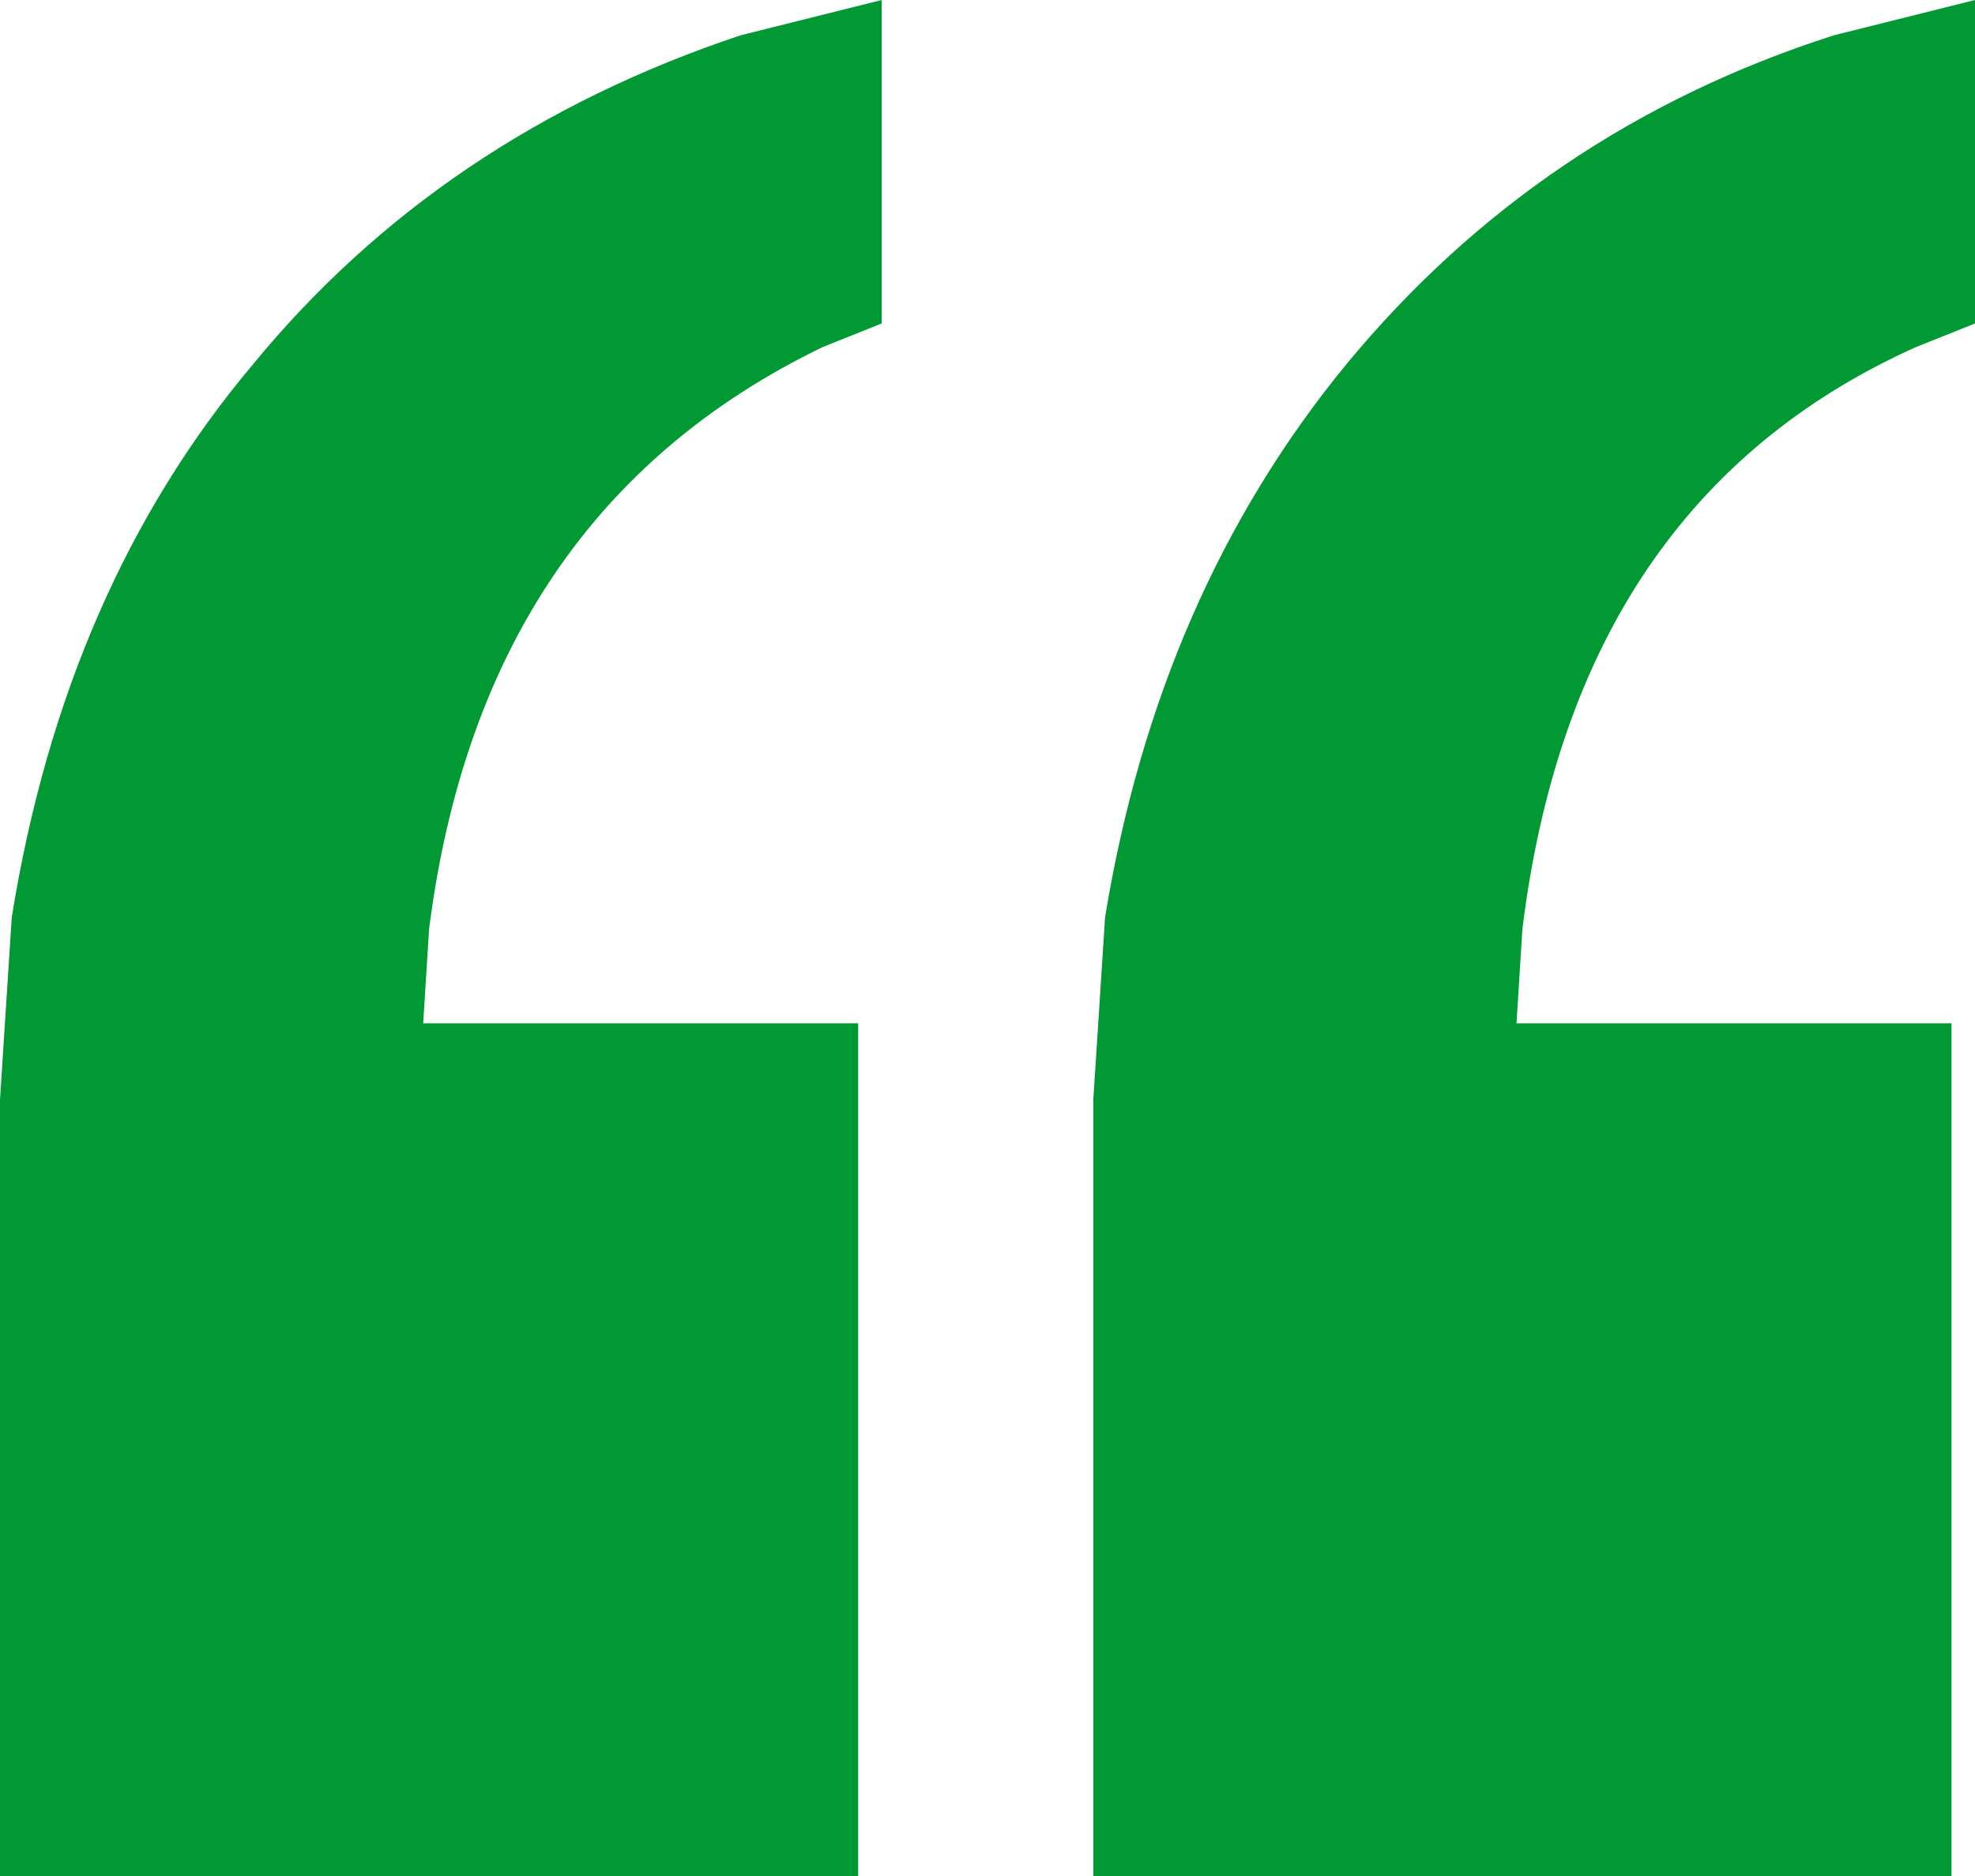
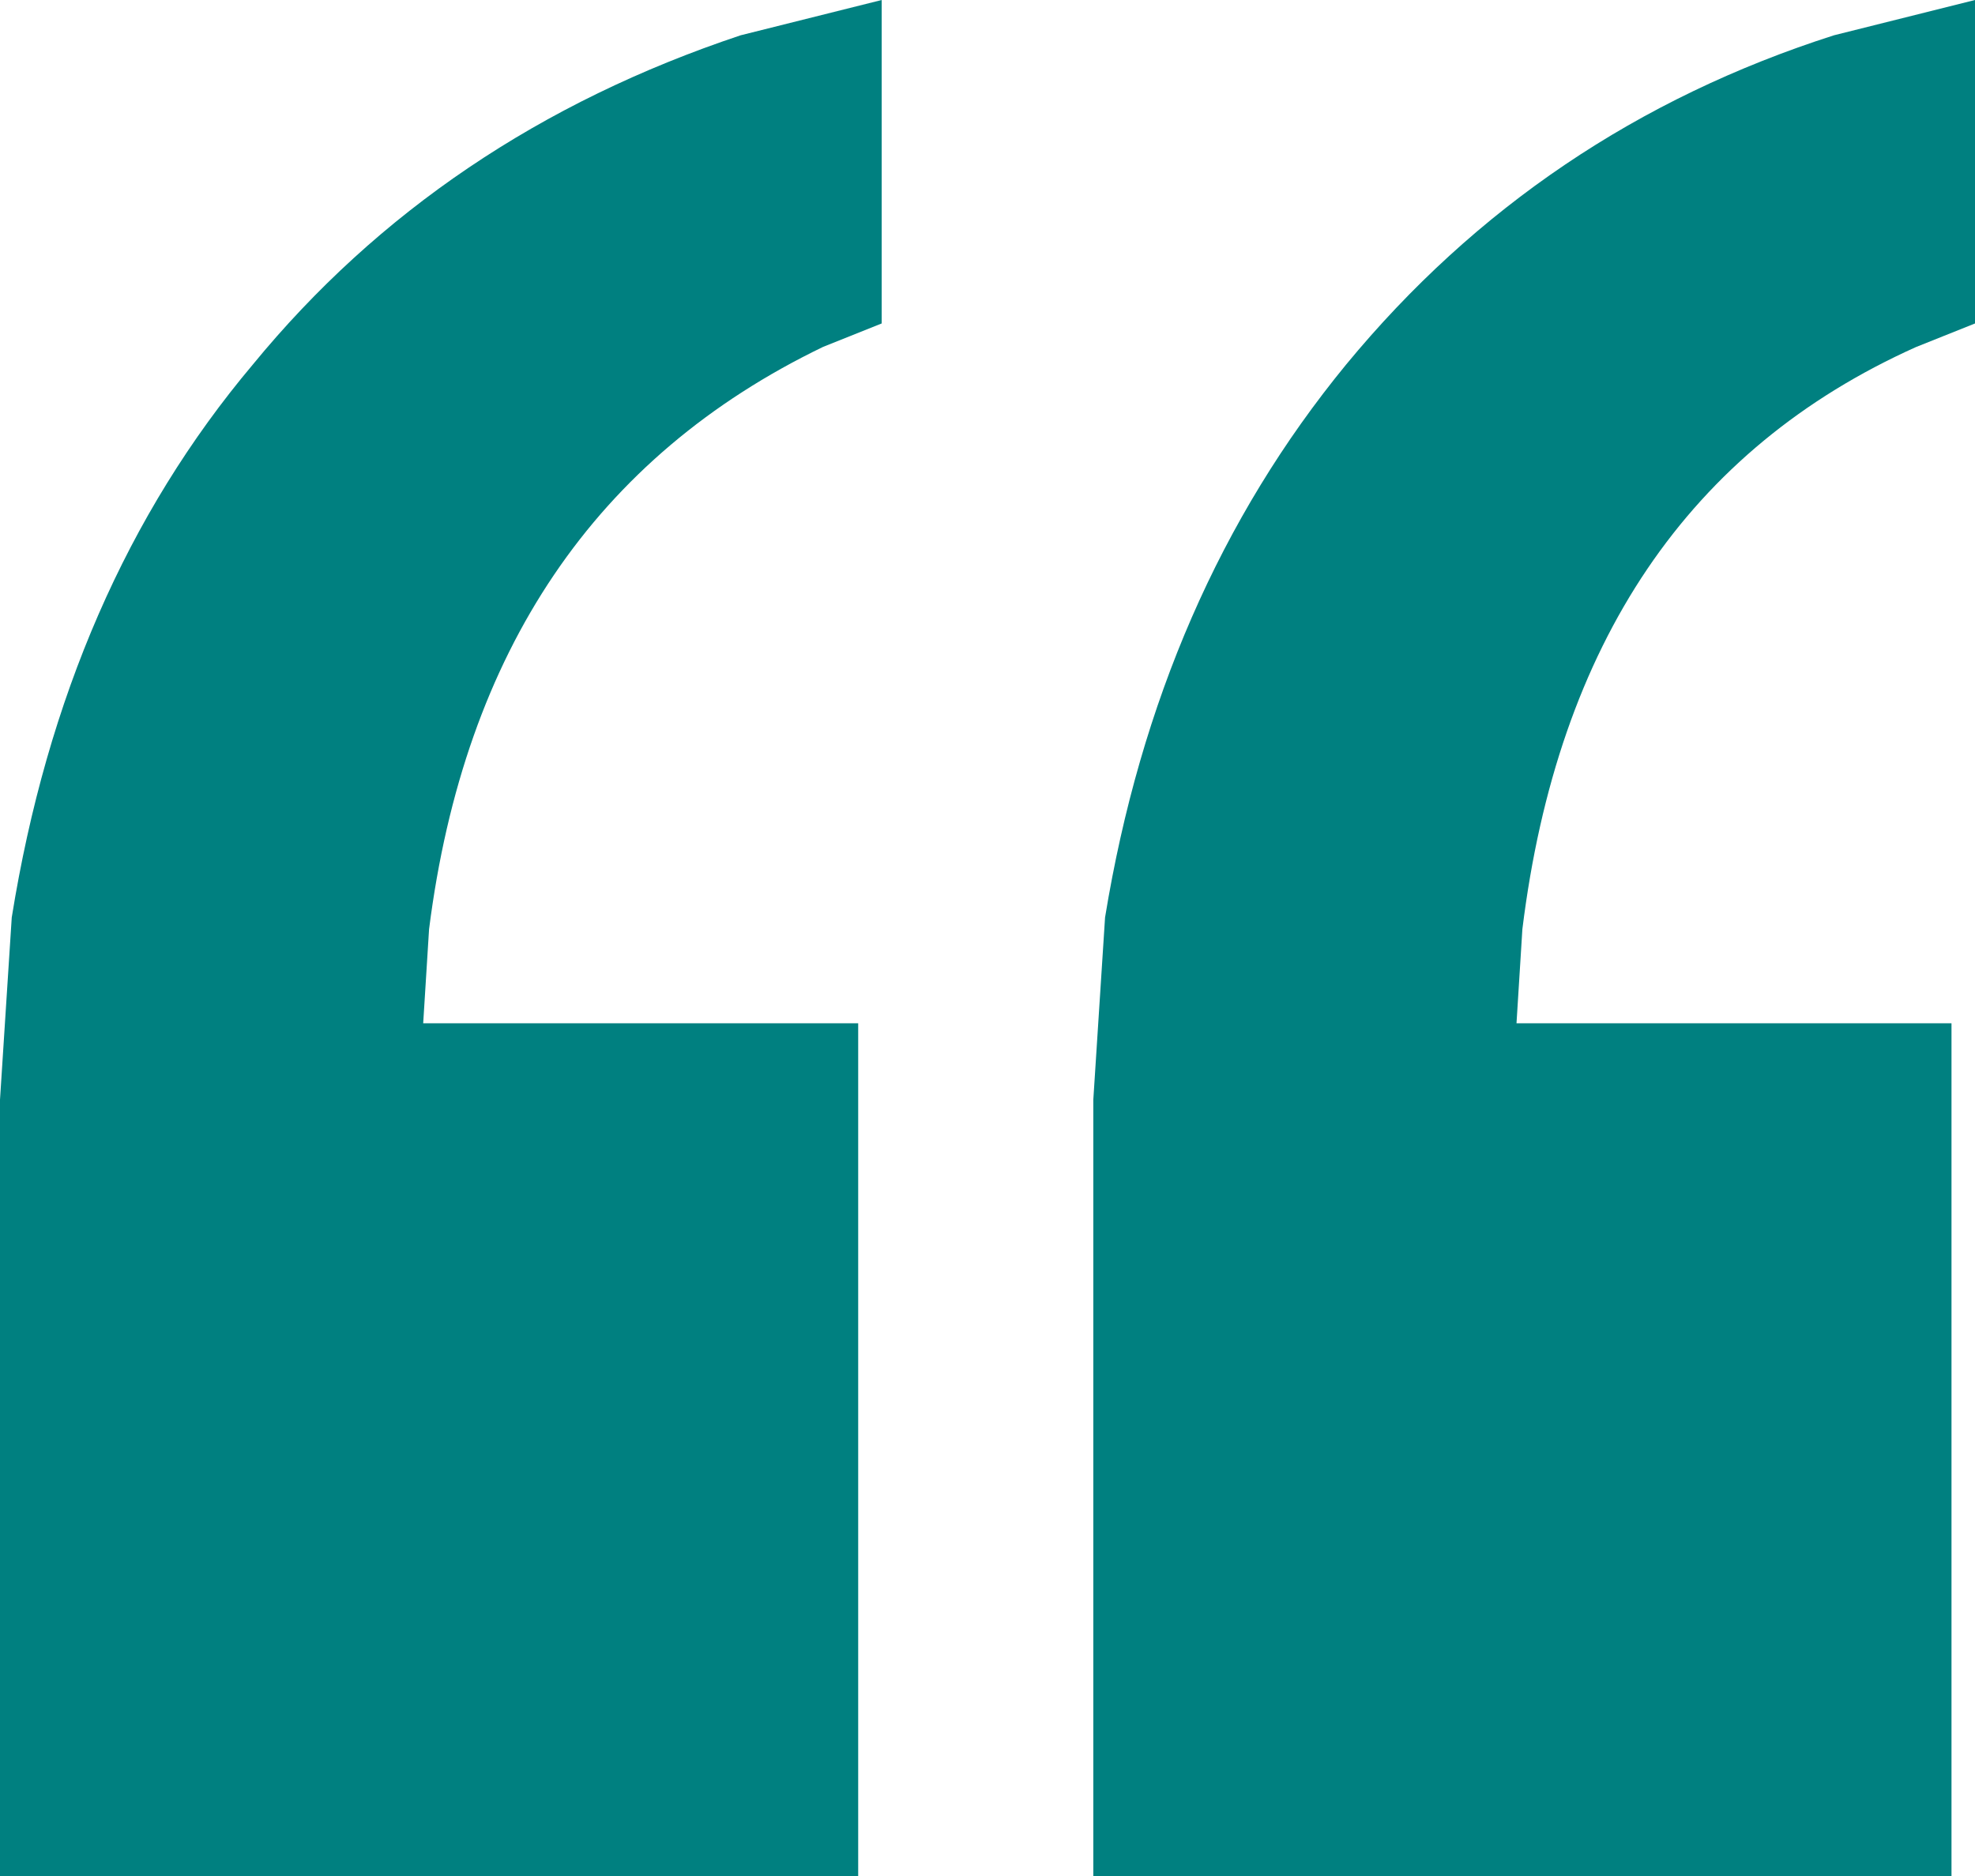
<svg xmlns="http://www.w3.org/2000/svg" preserveAspectRatio="none" overflow="visible" style="display: block;" width="40" height="38" viewBox="0 0 40 38" fill="none">
-   <path id="â" d="M0 38V22.276L0.238 18.583C0.952 14.136 2.579 10.403 5.119 7.386C7.659 4.288 10.952 2.065 15 0.715L17.857 0V6.552L16.667 7.028C12.063 9.252 9.405 13.183 8.69 18.821L8.571 20.727H17.381V38H0ZM22.143 38V22.276L22.381 18.583C23.095 14.215 24.722 10.483 27.262 7.386C29.881 4.209 33.175 1.985 37.143 0.715L40 0V6.552L38.809 7.028C34.206 9.093 31.548 13.024 30.833 18.821L30.714 20.727H39.524V38H22.143Z" fill="#009933" />
+   <path id="â" d="M0 38V22.276L0.238 18.583C0.952 14.136 2.579 10.403 5.119 7.386C7.659 4.288 10.952 2.065 15 0.715L17.857 0V6.552L16.667 7.028C12.063 9.252 9.405 13.183 8.69 18.821L8.571 20.727H17.381V38H0ZM22.143 38V22.276L22.381 18.583C23.095 14.215 24.722 10.483 27.262 7.386C29.881 4.209 33.175 1.985 37.143 0.715L40 0V6.552L38.809 7.028C34.206 9.093 31.548 13.024 30.833 18.821L30.714 20.727H39.524V38H22.143Z" fill="#008080" />
</svg>
